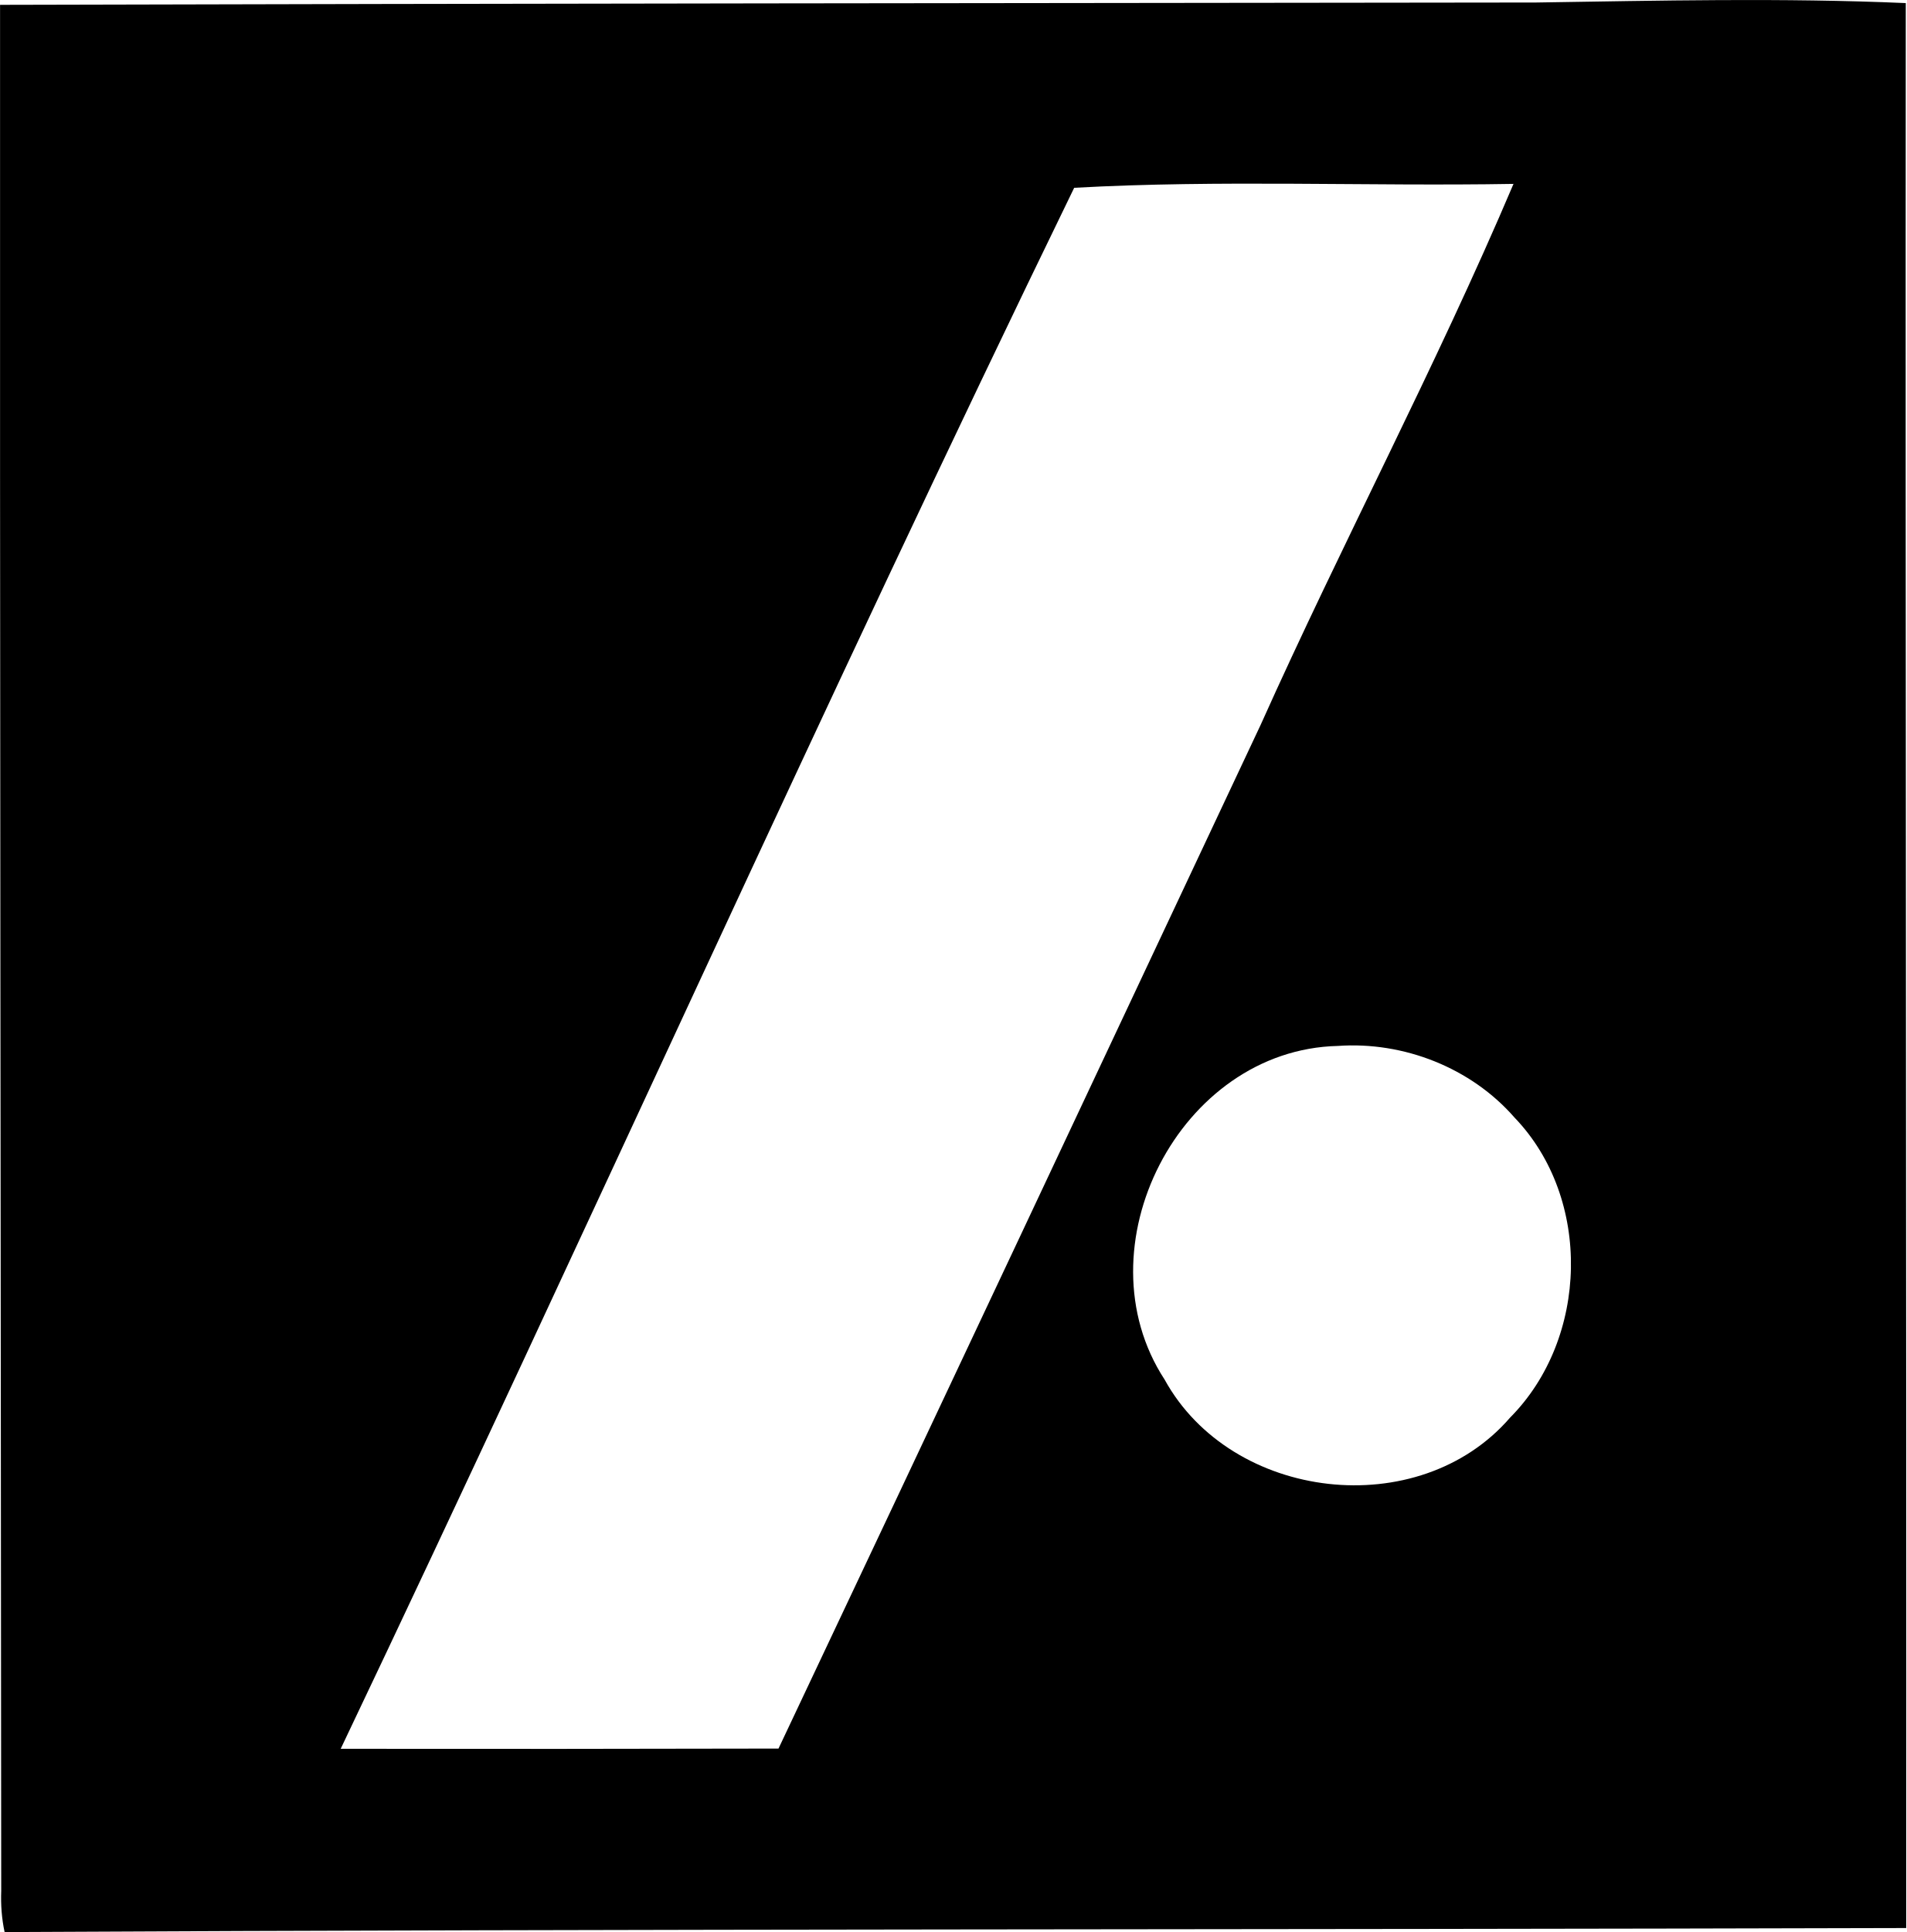
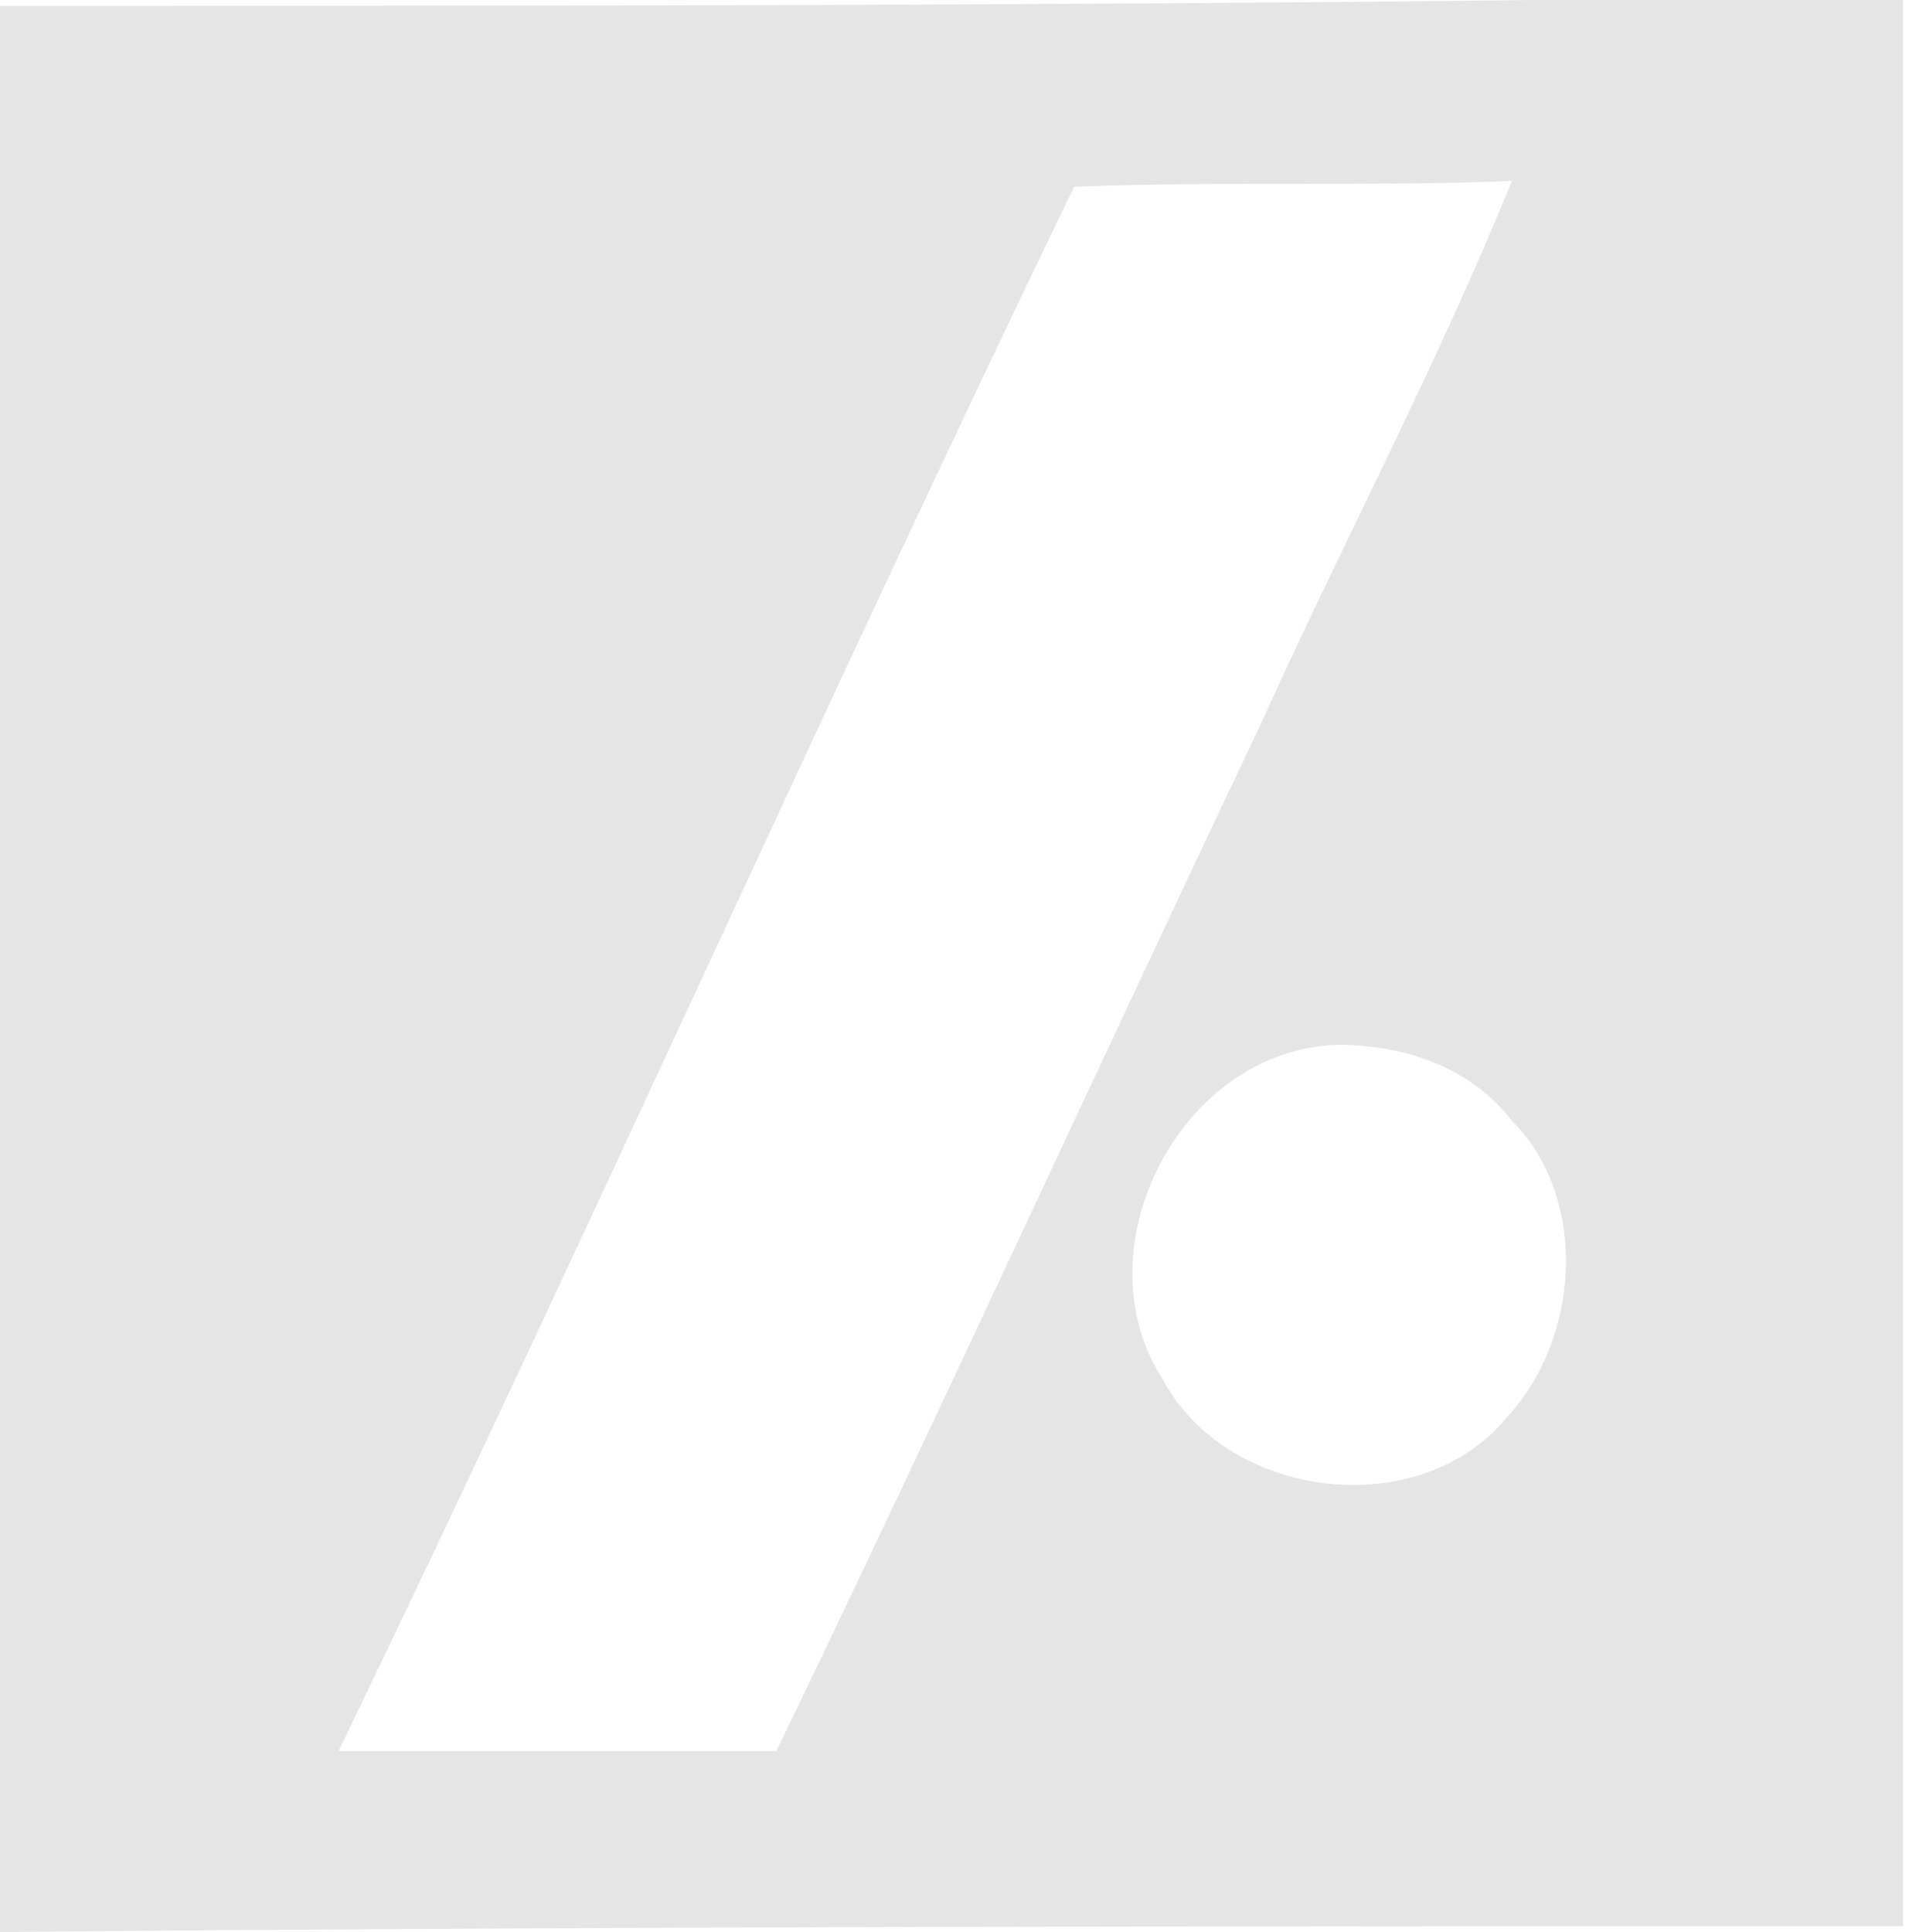
- <svg xmlns="http://www.w3.org/2000/svg" version="1.1" x="0px" y="0px" viewBox="0 0 32.699 33.136" style="enable-background:new 0 0 32.699 33.136;" xml:space="preserve">
-   <g id="Apres">
-     <path d="M26.348,0.043c2.112-0.032,4.231-0.082,6.343,0.01c-0.009,11.005,0.014,22.01,0.007,33.015   c-10.874,0.03-21.75,0.012-32.619,0.069c-0.05-0.232-0.067-0.47-0.058-0.707C0.014,21.647-0.004,10.865,0.001,0.083   C8.783,0.06,17.566,0.053,26.348,0.043z M18.426,3.221c-4.312,8.864-8.342,17.872-12.582,26.773   c2.503,0.003,5.007,0.002,7.51-0.004c2.767-5.849,5.518-11.706,8.272-17.561c1.396-3.115,3.002-6.133,4.336-9.275   C23.451,3.197,20.927,3.082,18.426,3.221z M22.949,17.939c-2.717,0.063-4.447,3.462-2.972,5.722   c1.149,2.087,4.361,2.465,5.927,0.652c1.347-1.357,1.409-3.759,0.075-5.146C25.233,18.312,24.075,17.859,22.949,17.939z" />
-   </g>
+ <svg xmlns="http://www.w3.org/2000/svg" version="1.1" id="Calque_1" x="0px" y="0px" viewBox="0 0 32.7 33.1" style="enable-background:new 0 0 32.7 33.1;" xml:space="preserve">
+   <style type="text/css">
+ 	.st0{fill:#E5E5E5;}
+ </style>
+   <path class="st0" d="M26.3,0c2.1,0,4.2-0.1,6.3,0c0,11,0,22,0,33c-10.9,0-21.8,0-32.6,0.1C0,32.9,0,32.7,0,32.4C0,21.6,0,10.9,0,0.1  C8.8,0.1,17.6,0.1,26.3,0z M18.4,3.2C14.1,12.1,10.1,21.1,5.8,30c2.5,0,5,0,7.5,0c2.8-5.8,5.5-11.7,8.3-17.6c1.4-3.1,3-6.1,4.3-9.3  C23.5,3.2,20.9,3.1,18.4,3.2z M22.9,17.9c-2.7,0.1-4.4,3.5-3,5.7c1.1,2.1,4.4,2.5,5.9,0.7c1.3-1.4,1.4-3.8,0.1-5.1  C25.2,18.3,24.1,17.9,22.9,17.9z" />
  <g id="Layer_1">
</g>
</svg>
